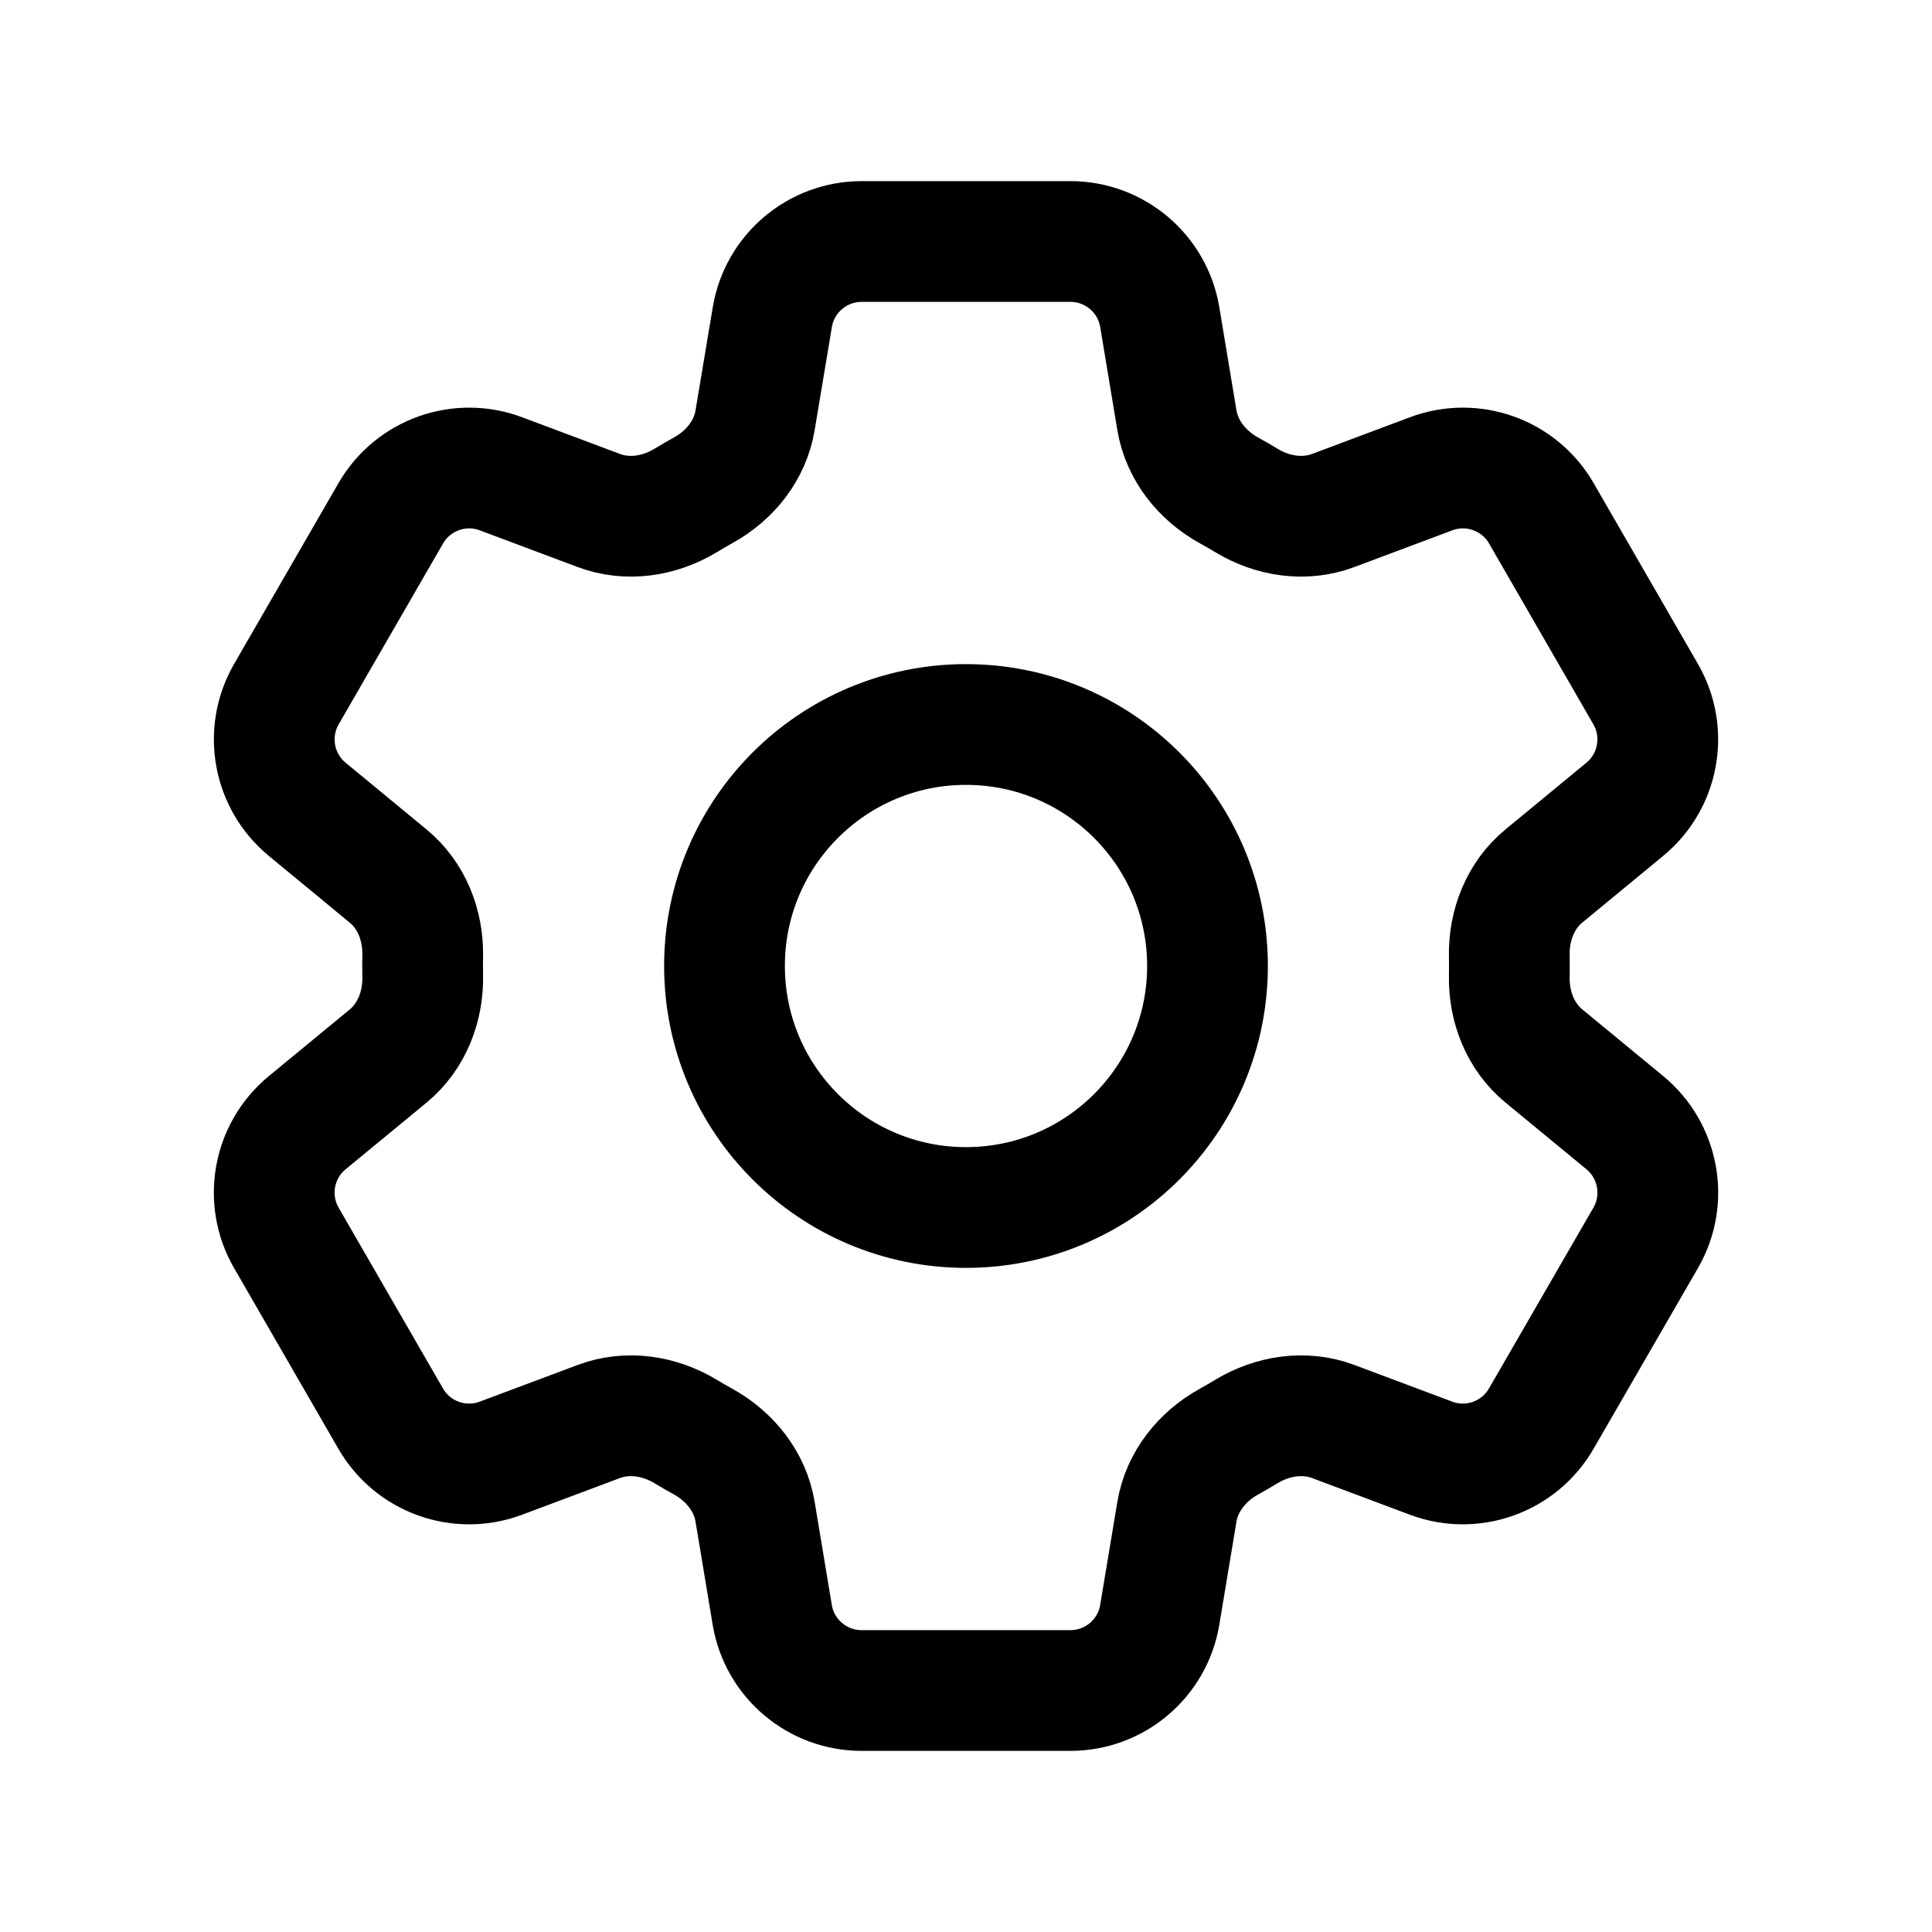
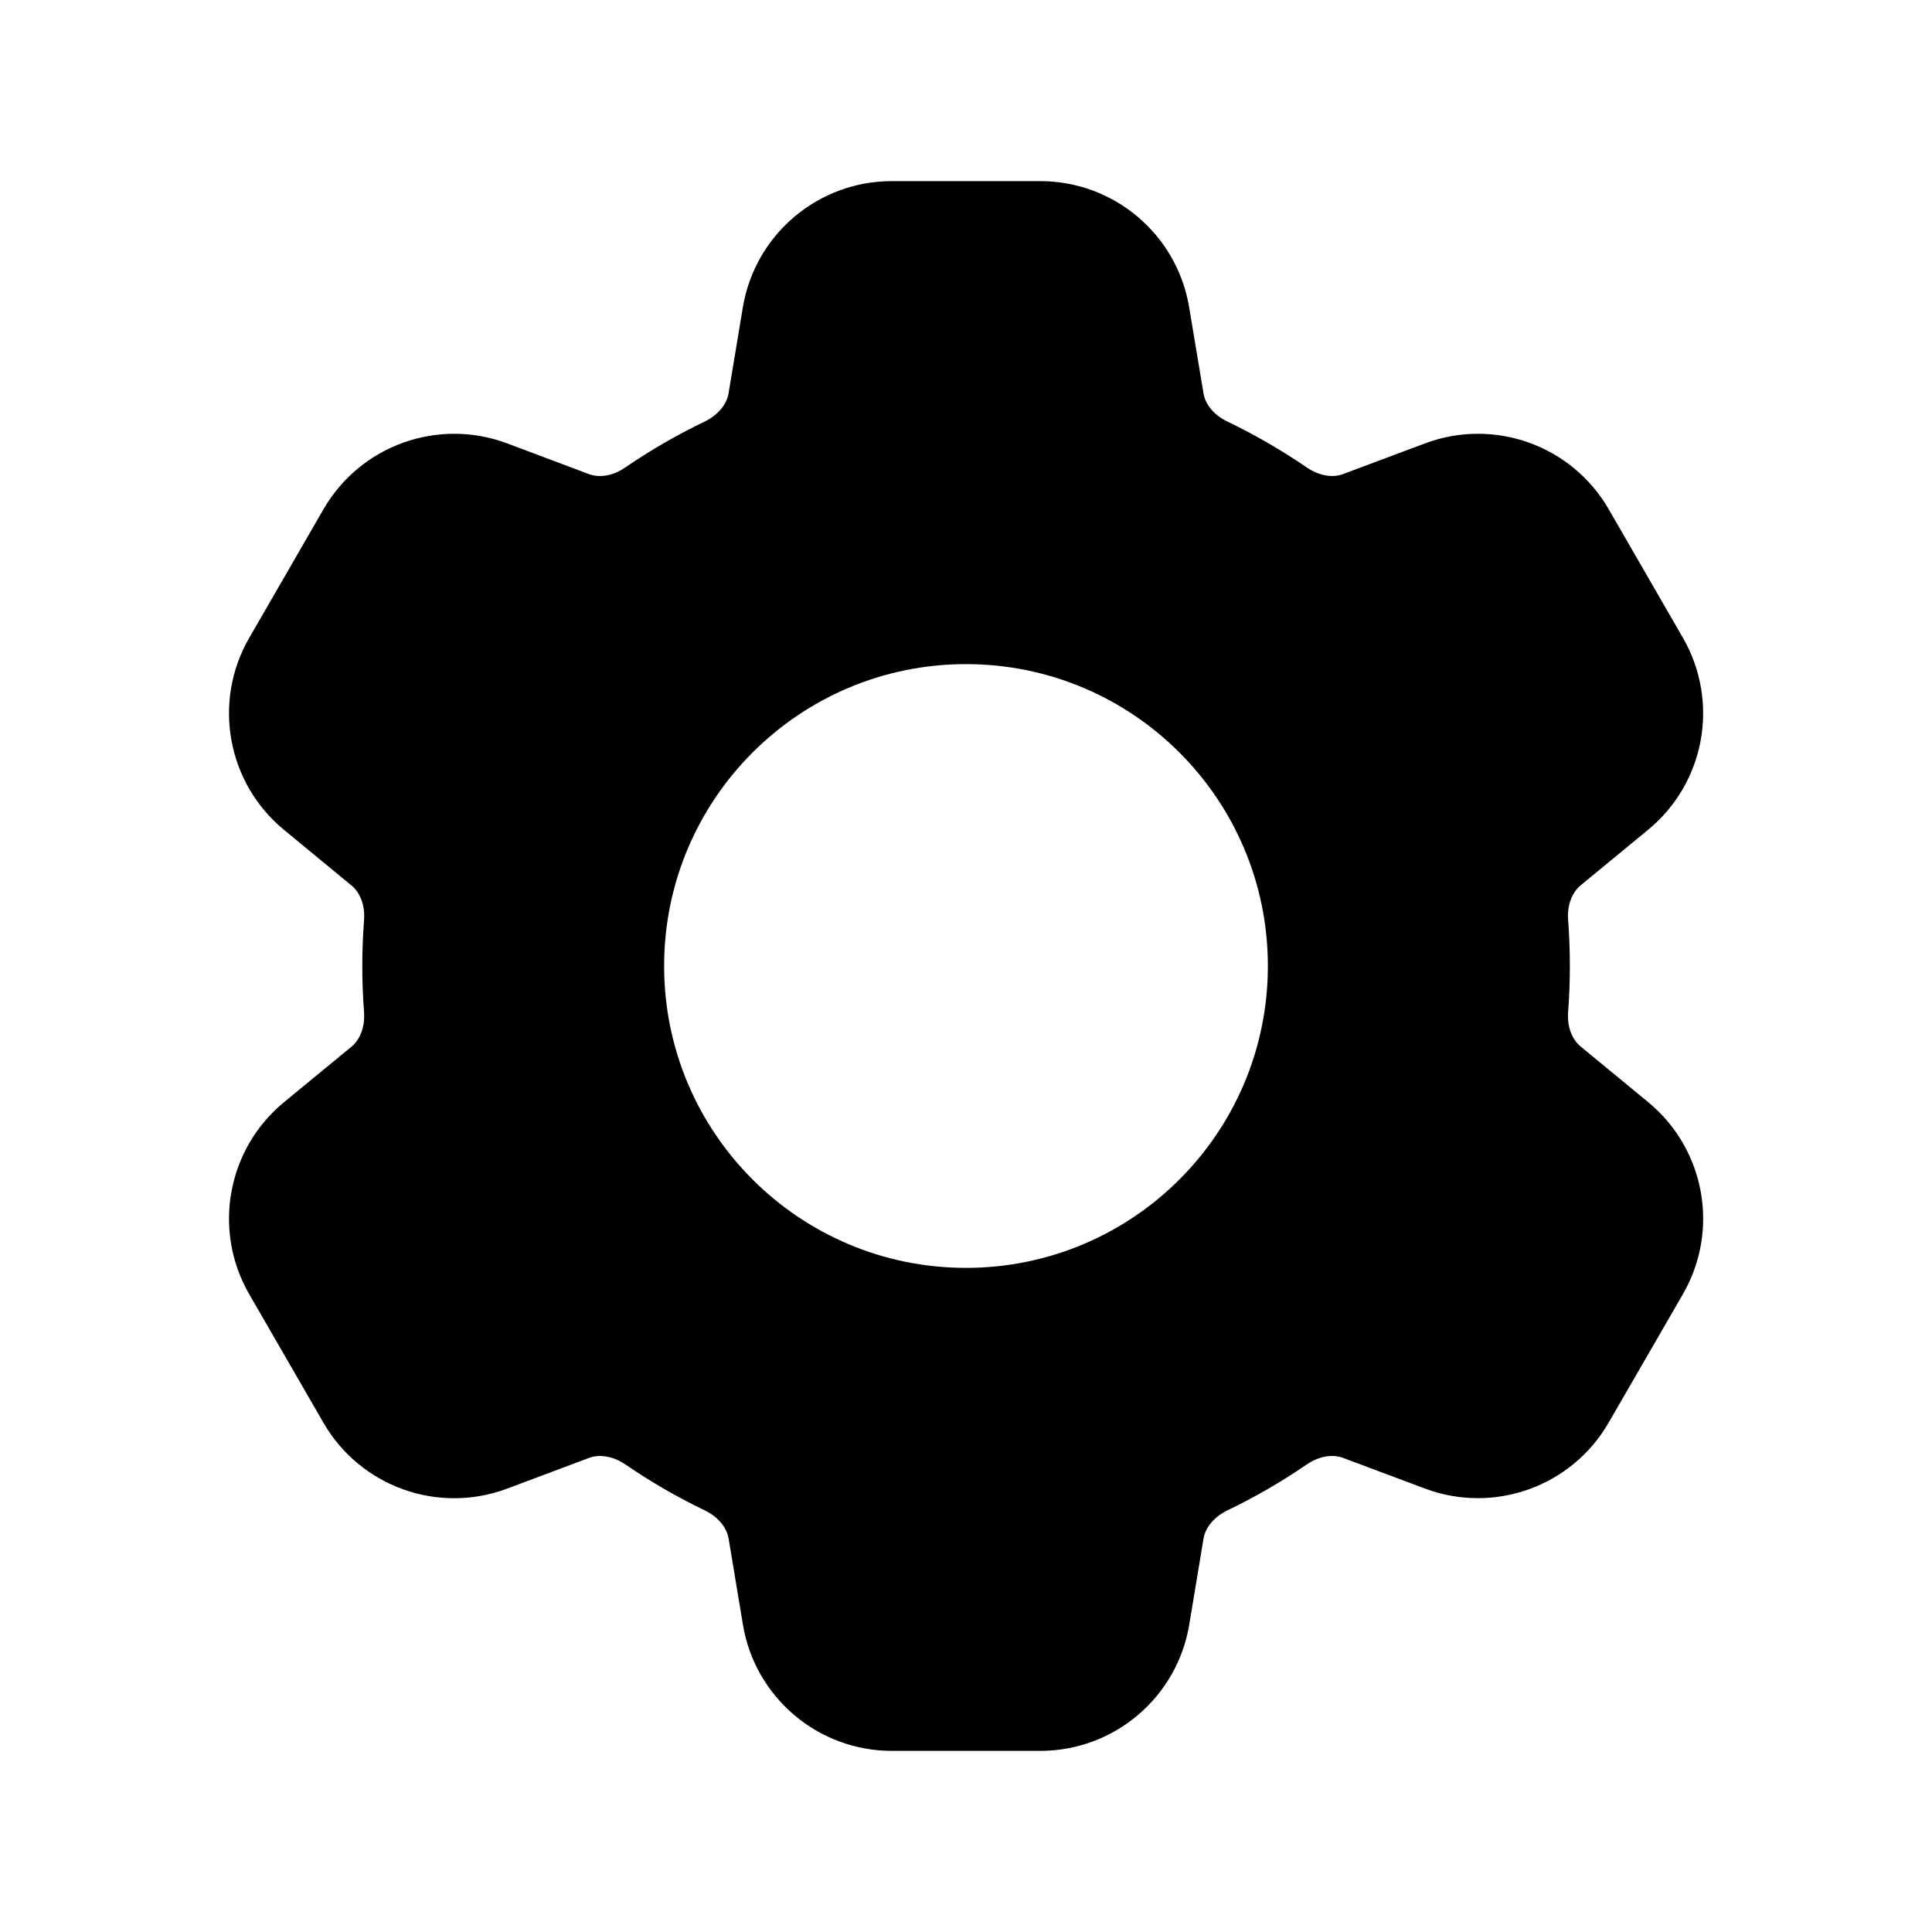
- <svg xmlns="http://www.w3.org/2000/svg" fill="none" viewBox="0 0 24 24" stroke-width="1.5" stroke="currentColor" class="w-6 h-6">
-   <path stroke-linecap="round" stroke-linejoin="round" d="M9.594 3.94c.09-.542.56-.94 1.11-.94h2.593c.55 0 1.02.398 1.11.94l.213 1.281c.063.374.313.686.645.87.074.04.147.083.22.127.324.196.72.257 1.075.124l1.217-.456a1.125 1.125 0 011.37.49l1.296 2.247a1.125 1.125 0 01-.26 1.431l-1.003.827c-.293.24-.438.613-.431.992a6.759 6.759 0 010 .255c-.007.378.138.75.43.99l1.005.828c.424.35.534.954.26 1.43l-1.298 2.247a1.125 1.125 0 01-1.369.491l-1.217-.456c-.355-.133-.75-.072-1.076.124a6.57 6.57 0 01-.22.128c-.331.183-.581.495-.644.869l-.213 1.28c-.09.543-.56.941-1.11.941h-2.594c-.55 0-1.02-.398-1.11-.94l-.213-1.281c-.062-.374-.312-.686-.644-.87a6.52 6.52 0 01-.22-.127c-.325-.196-.72-.257-1.076-.124l-1.217.456a1.125 1.125 0 01-1.369-.49l-1.297-2.247a1.125 1.125 0 01.26-1.431l1.004-.827c.292-.24.437-.613.43-.992a6.932 6.932 0 010-.255c.007-.378-.138-.75-.43-.99l-1.004-.828a1.125 1.125 0 01-.26-1.43l1.297-2.247a1.125 1.125 0 011.37-.491l1.216.456c.356.133.751.072 1.076-.124.072-.044.146-.087.22-.128.332-.183.582-.495.644-.869l.214-1.281z" />
-   <path stroke-linecap="round" stroke-linejoin="round" d="M15 12a3 3 0 11-6 0 3 3 0 016 0z" />
+ <svg xmlns="http://www.w3.org/2000/svg" viewBox="0 0 24 24" fill="currentColor" class="w-6 h-6">
+   <path fill-rule="evenodd" d="M11.078 2.25c-.917 0-1.699.663-1.85 1.567L9.05 4.889c-.02.12-.115.26-.297.348a7.493 7.493 0 00-.986.57c-.166.115-.334.126-.45.083L6.3 5.508a1.875 1.875 0 00-2.282.819l-.922 1.597a1.875 1.875 0 00.432 2.385l.84.692c.095.078.17.229.154.43a7.598 7.598 0 000 1.139c.015.2-.059.352-.153.43l-.841.692a1.875 1.875 0 00-.432 2.385l.922 1.597a1.875 1.875 0 002.282.818l1.019-.382c.115-.043.283-.031.45.082.312.214.641.405.985.57.182.088.277.228.297.35l.178 1.071c.151.904.933 1.567 1.85 1.567h1.844c.916 0 1.699-.663 1.85-1.567l.178-1.072c.02-.12.114-.26.297-.349.344-.165.673-.356.985-.57.167-.114.335-.125.45-.082l1.02.382a1.875 1.875 0 002.28-.819l.923-1.597a1.875 1.875 0 00-.432-2.385l-.84-.692c-.095-.078-.17-.229-.154-.43a7.614 7.614 0 000-1.139c-.016-.2.059-.352.153-.43l.84-.692c.708-.582.891-1.59.433-2.385l-.922-1.597a1.875 1.875 0 00-2.282-.818l-1.02.382c-.114.043-.282.031-.449-.083a7.49 7.49 0 00-.985-.57c-.183-.087-.277-.227-.297-.348l-.179-1.072a1.875 1.875 0 00-1.85-1.567h-1.843zM12 15.75a3.75 3.75 0 100-7.5 3.75 3.75 0 000 7.5z" clip-rule="evenodd" />
</svg>
